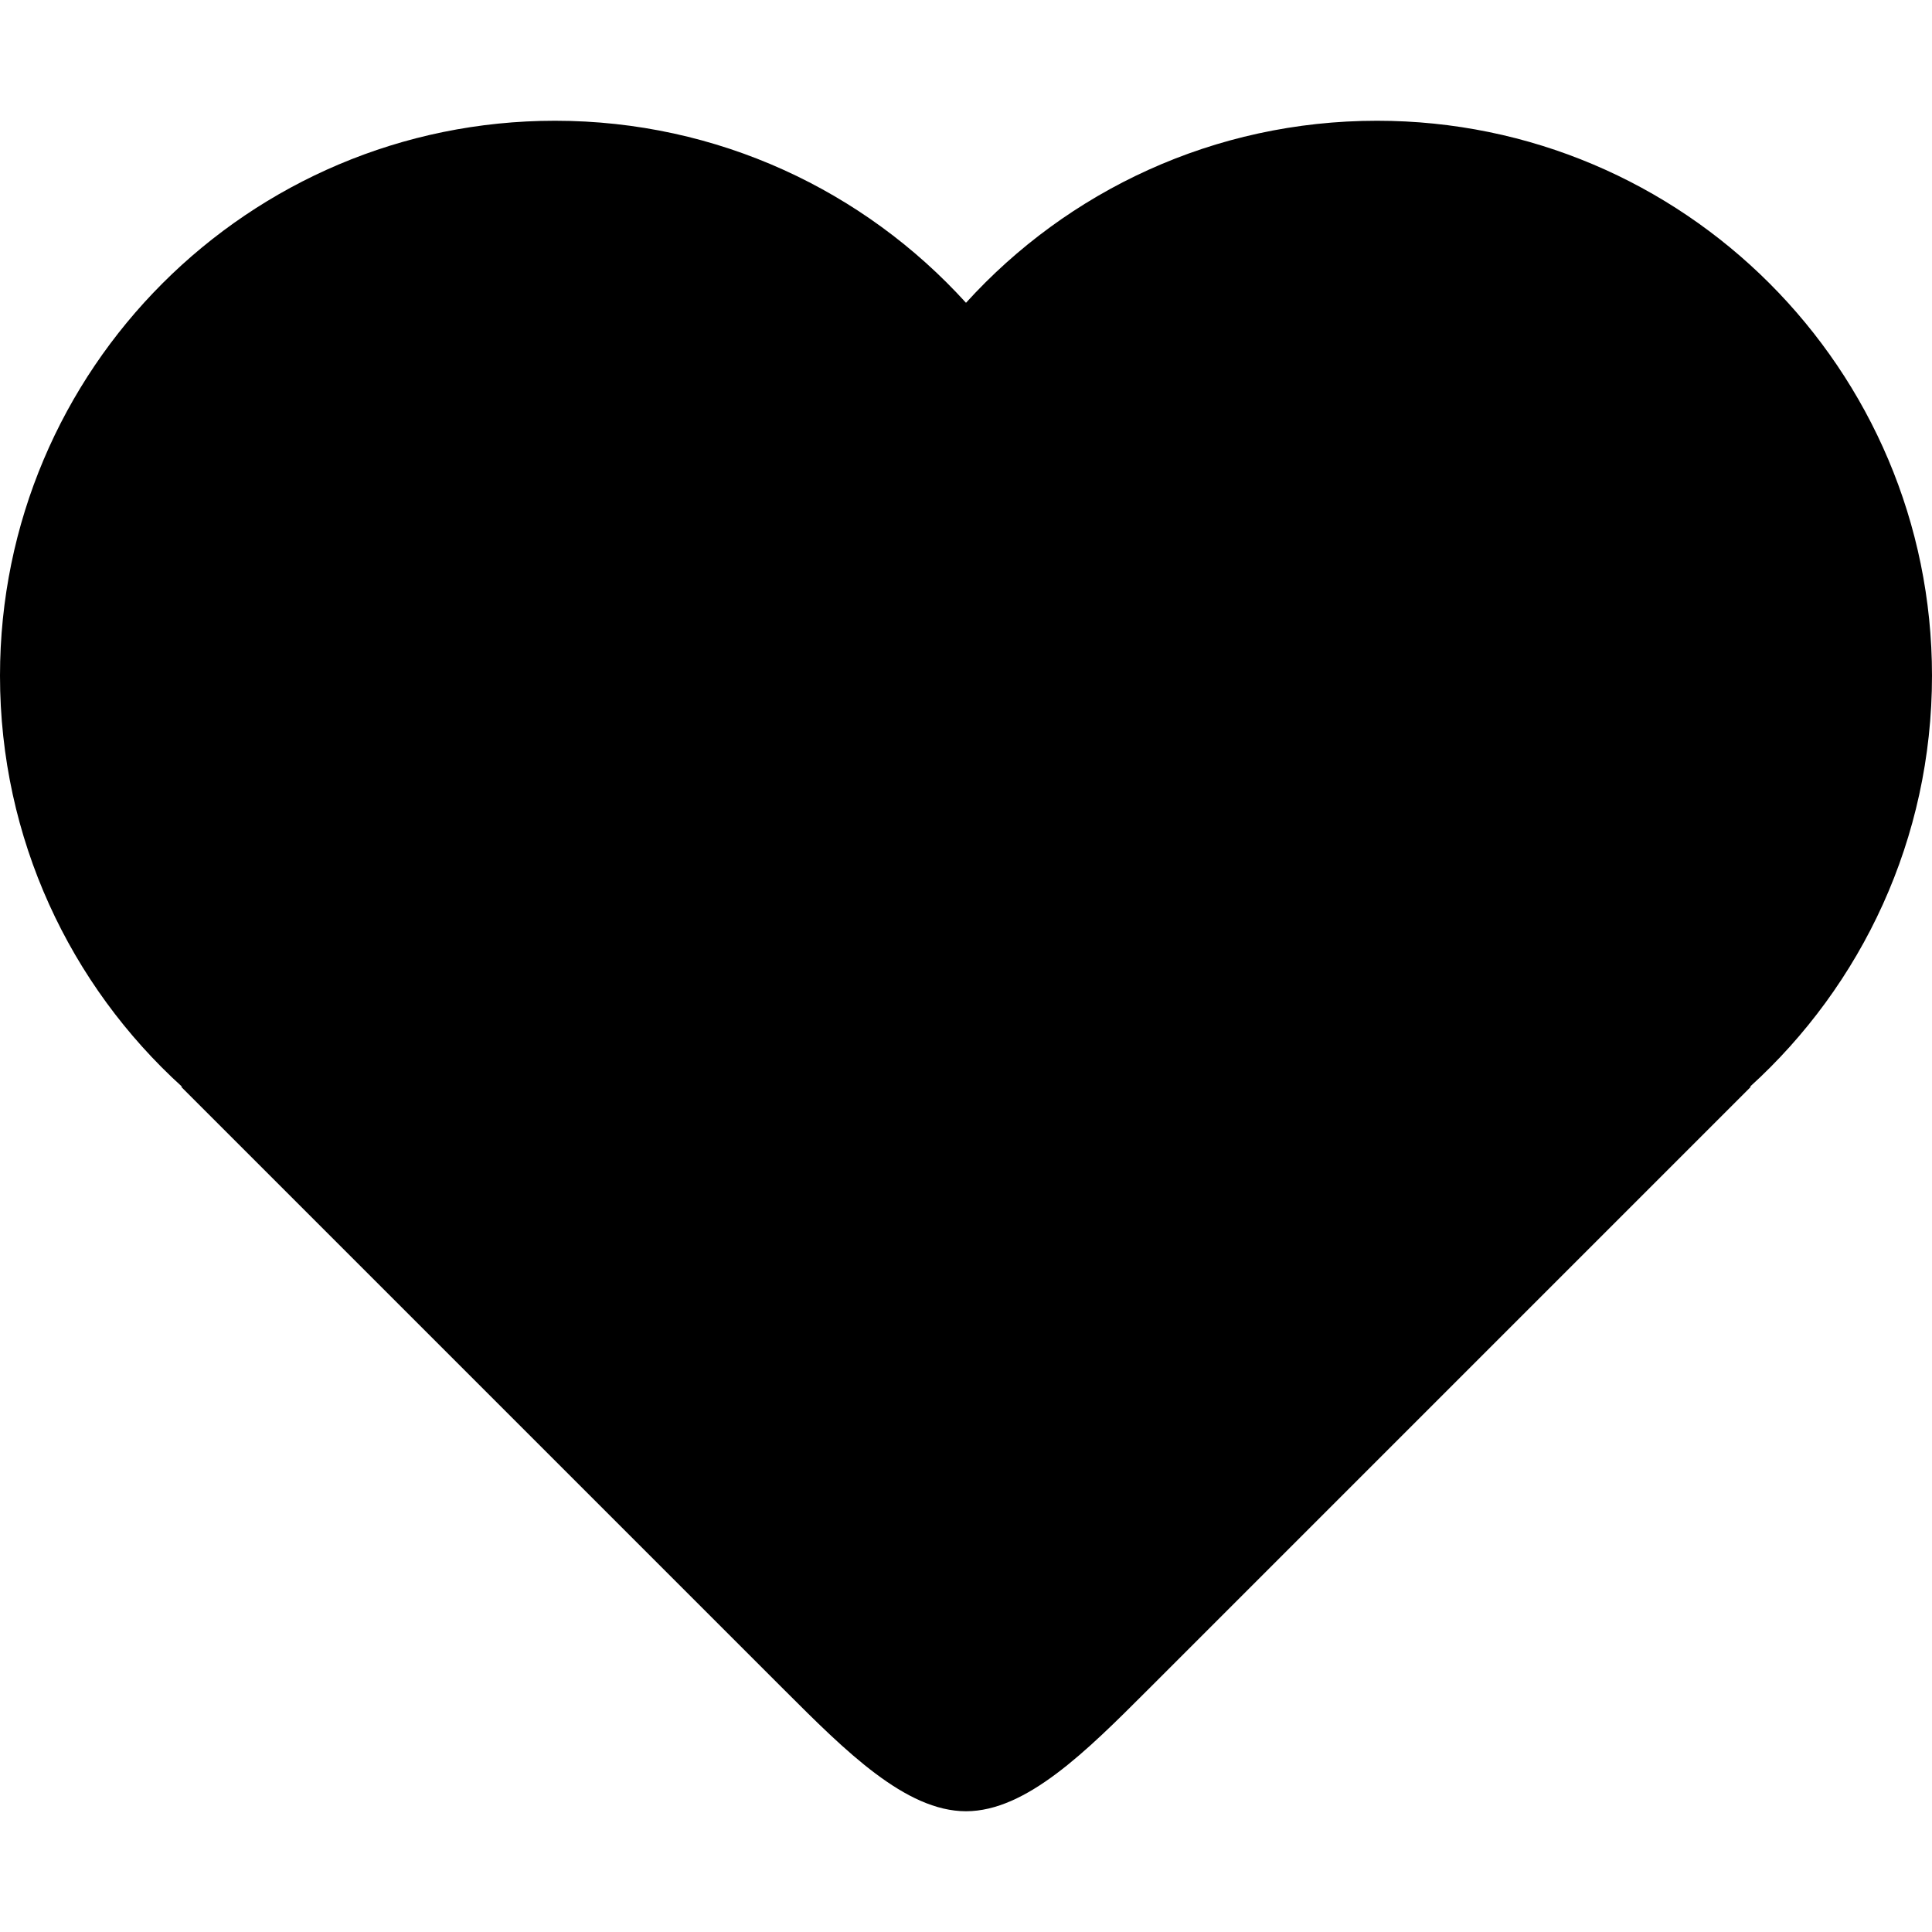
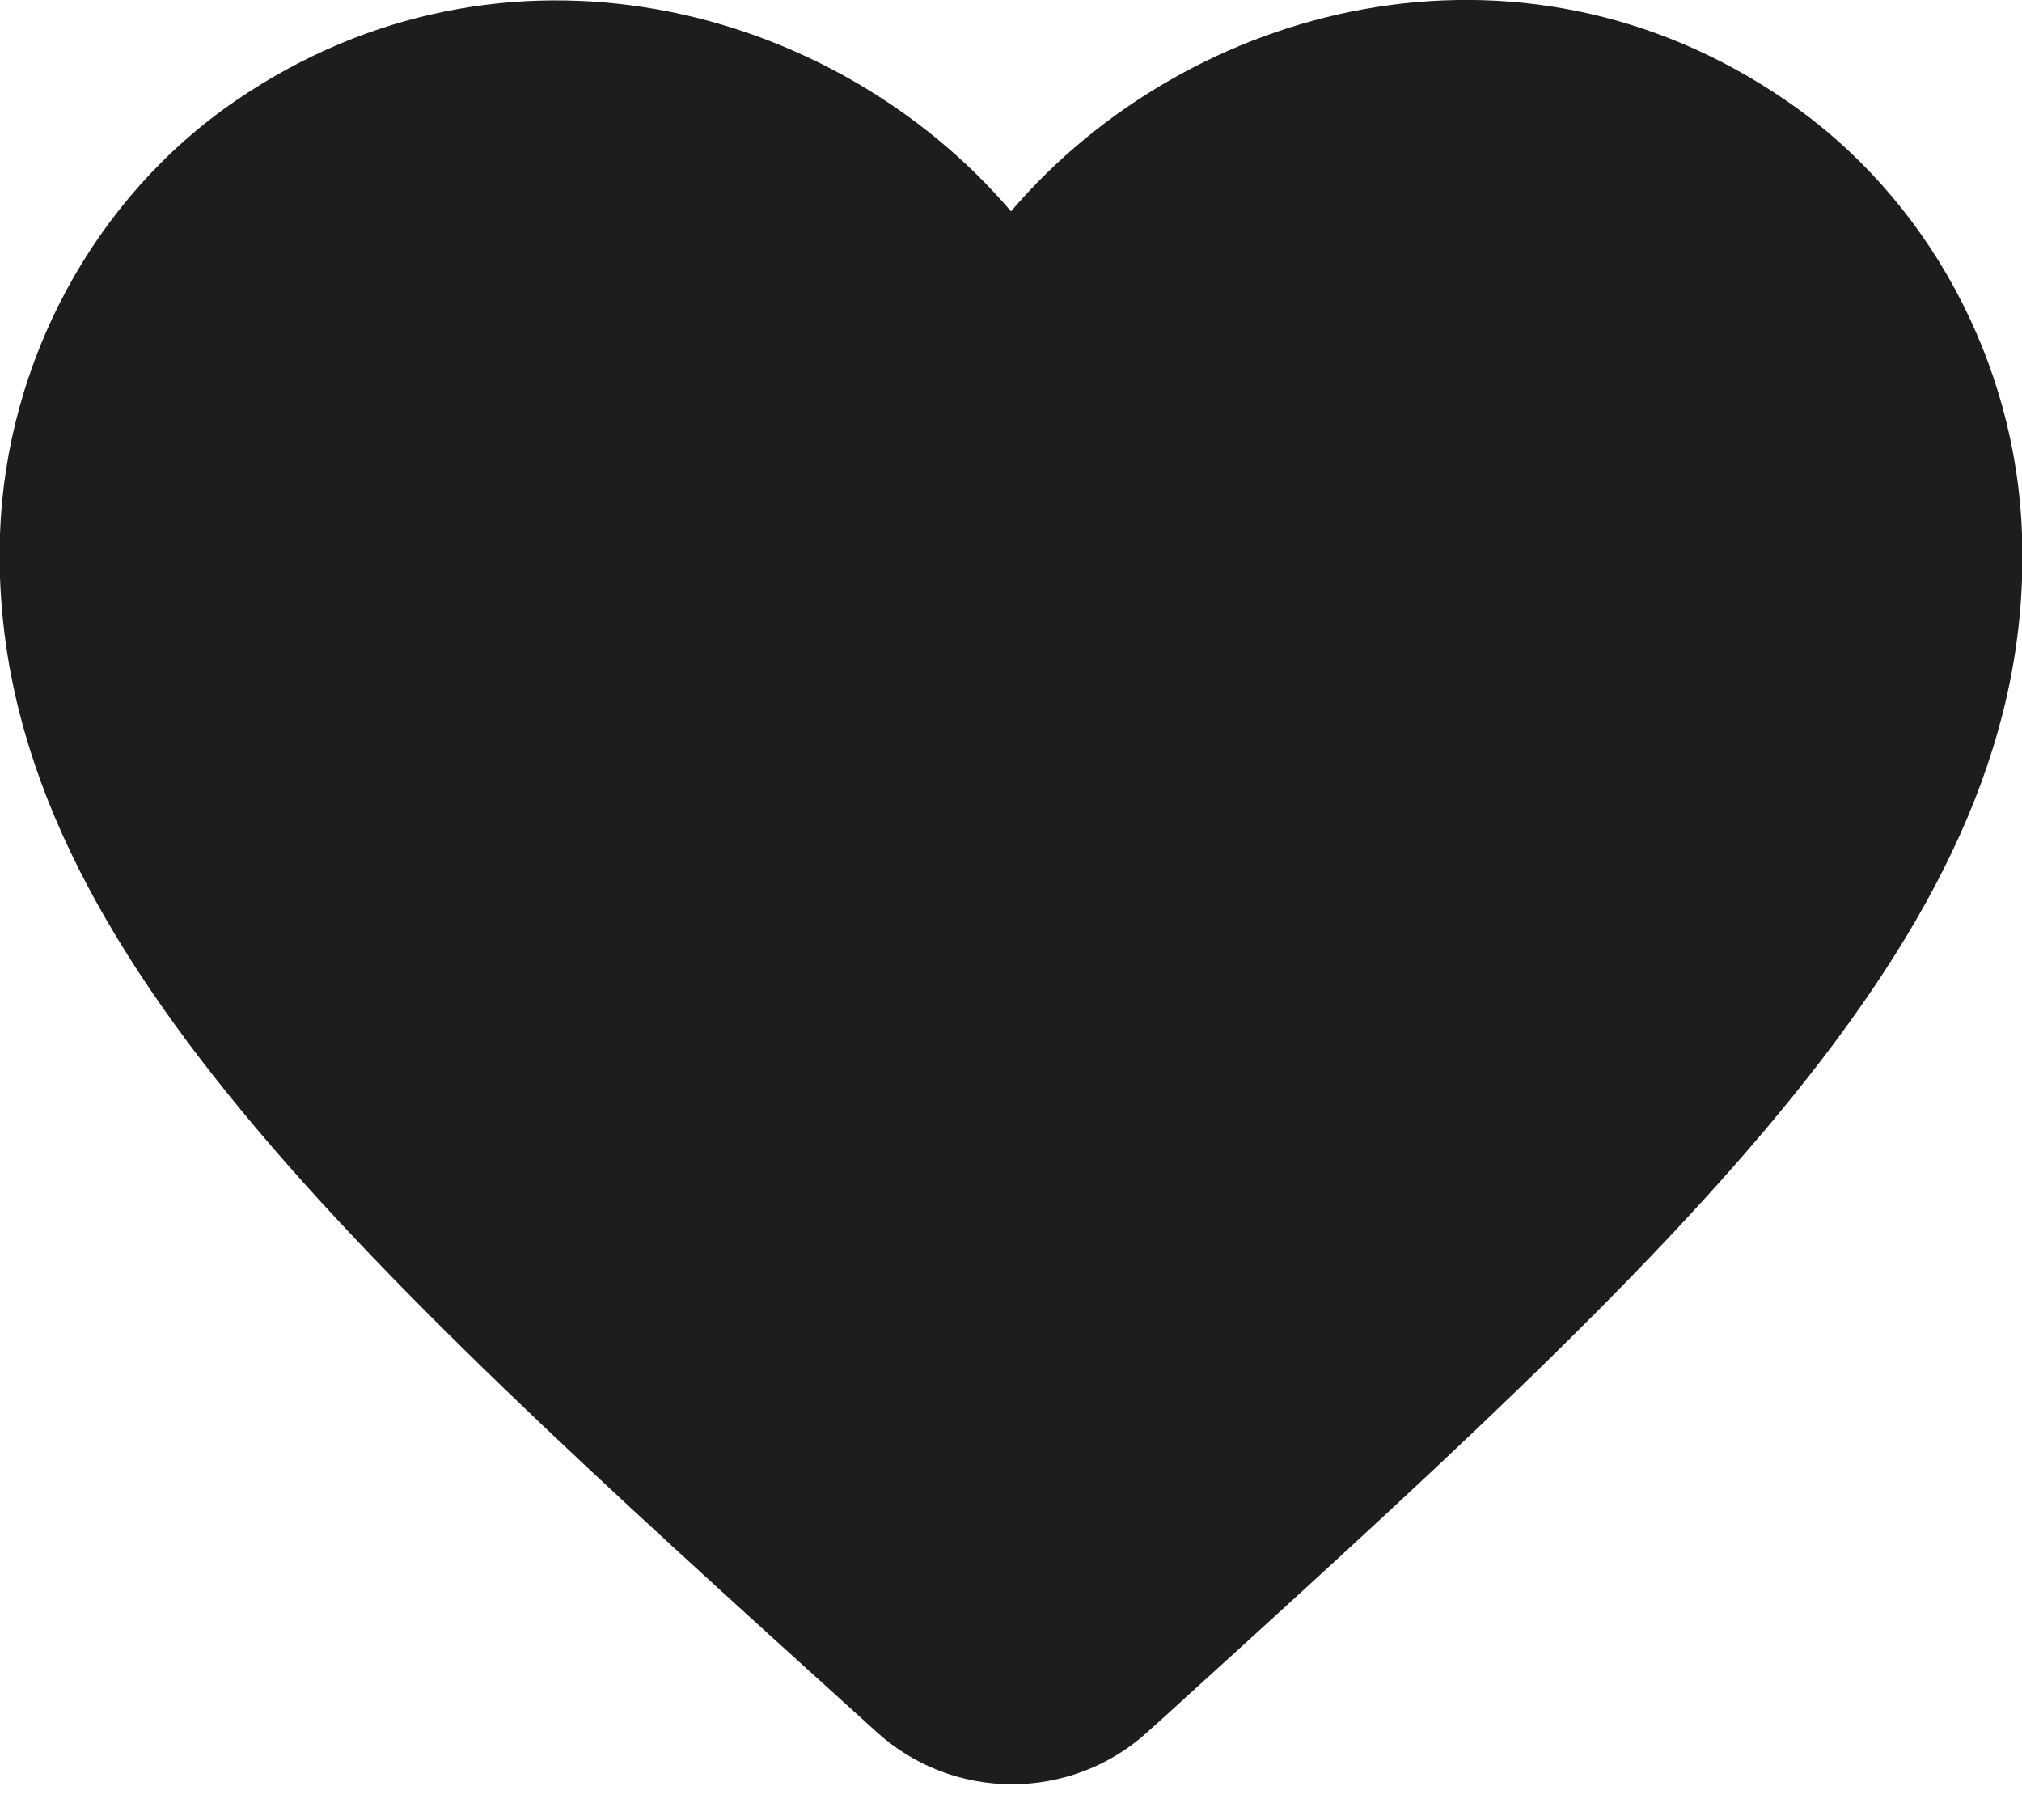
- <svg xmlns="http://www.w3.org/2000/svg" version="1.1" id="Capa_1" x="0px" y="0px" width="533.333px" height="533.334px" viewBox="0 0 533.333 533.334" style="enable-background:new 0 0 533.333 533.334;" xml:space="preserve">
-   <g>
-     <path d="M533.333,186.54c0,44.98-19.385,85.432-50.256,113.46h0.256L316.667,466.667C300,483.333,283.333,500,266.667,500   c-16.667,0-33.333-16.667-50-33.333L50,300h0.255C19.384,271.972,0,231.52,0,186.54C0,101.926,68.593,33.333,153.206,33.333   c44.98,0,85.432,19.384,113.46,50.255c28.028-30.871,68.48-50.255,113.46-50.255C464.74,33.333,533.333,101.926,533.333,186.54z" />
+ <svg xmlns="http://www.w3.org/2000/svg" width="20px" height="18px" viewBox="0 0 20 18" version="1.1">
+   <g id="Icons" stroke="none" stroke-width="1" fill="none" fill-rule="evenodd">
+     <g id="Rounded" transform="translate(-306, -289)">
+       <g id="Action" transform="translate(100, 100)">
+         <g id="-Round-/-Action-/-favorite" transform="translate(204, 186)">
+           <g>
+             <polygon id="Path" points="0 0 24 0 24 24 0 24" />
+             <path d="M13.35,20.13 C12.59,20.82 11.42,20.82 10.66,20.12 L10.55,20.02 C5.3,15.27 1.87,12.16 2,8.28 C2.06,6.58 2.93,4.95 4.34,3.99 C6.98,2.19 10.24,3.03 12,5.09 C13.76,3.03 17.02,2.18 19.66,3.99 C21.07,4.95 21.94,6.58 22,8.28 C22.14,12.16 18.7,15.27 13.45,20.04 L13.35,20.13 Z" id="🔹Icon-Color" fill="#1D1D1D" />
+           </g>
+         </g>
+       </g>
+     </g>
  </g>
-   <g>
- </g>
-   <g>
- </g>
-   <g>
- </g>
-   <g>
- </g>
-   <g>
- </g>
-   <g>
- </g>
-   <g>
- </g>
-   <g>
- </g>
-   <g>
- </g>
-   <g>
- </g>
-   <g>
- </g>
-   <g>
- </g>
-   <g>
- </g>
-   <g>
- </g>
-   <g>
- </g>
</svg>
